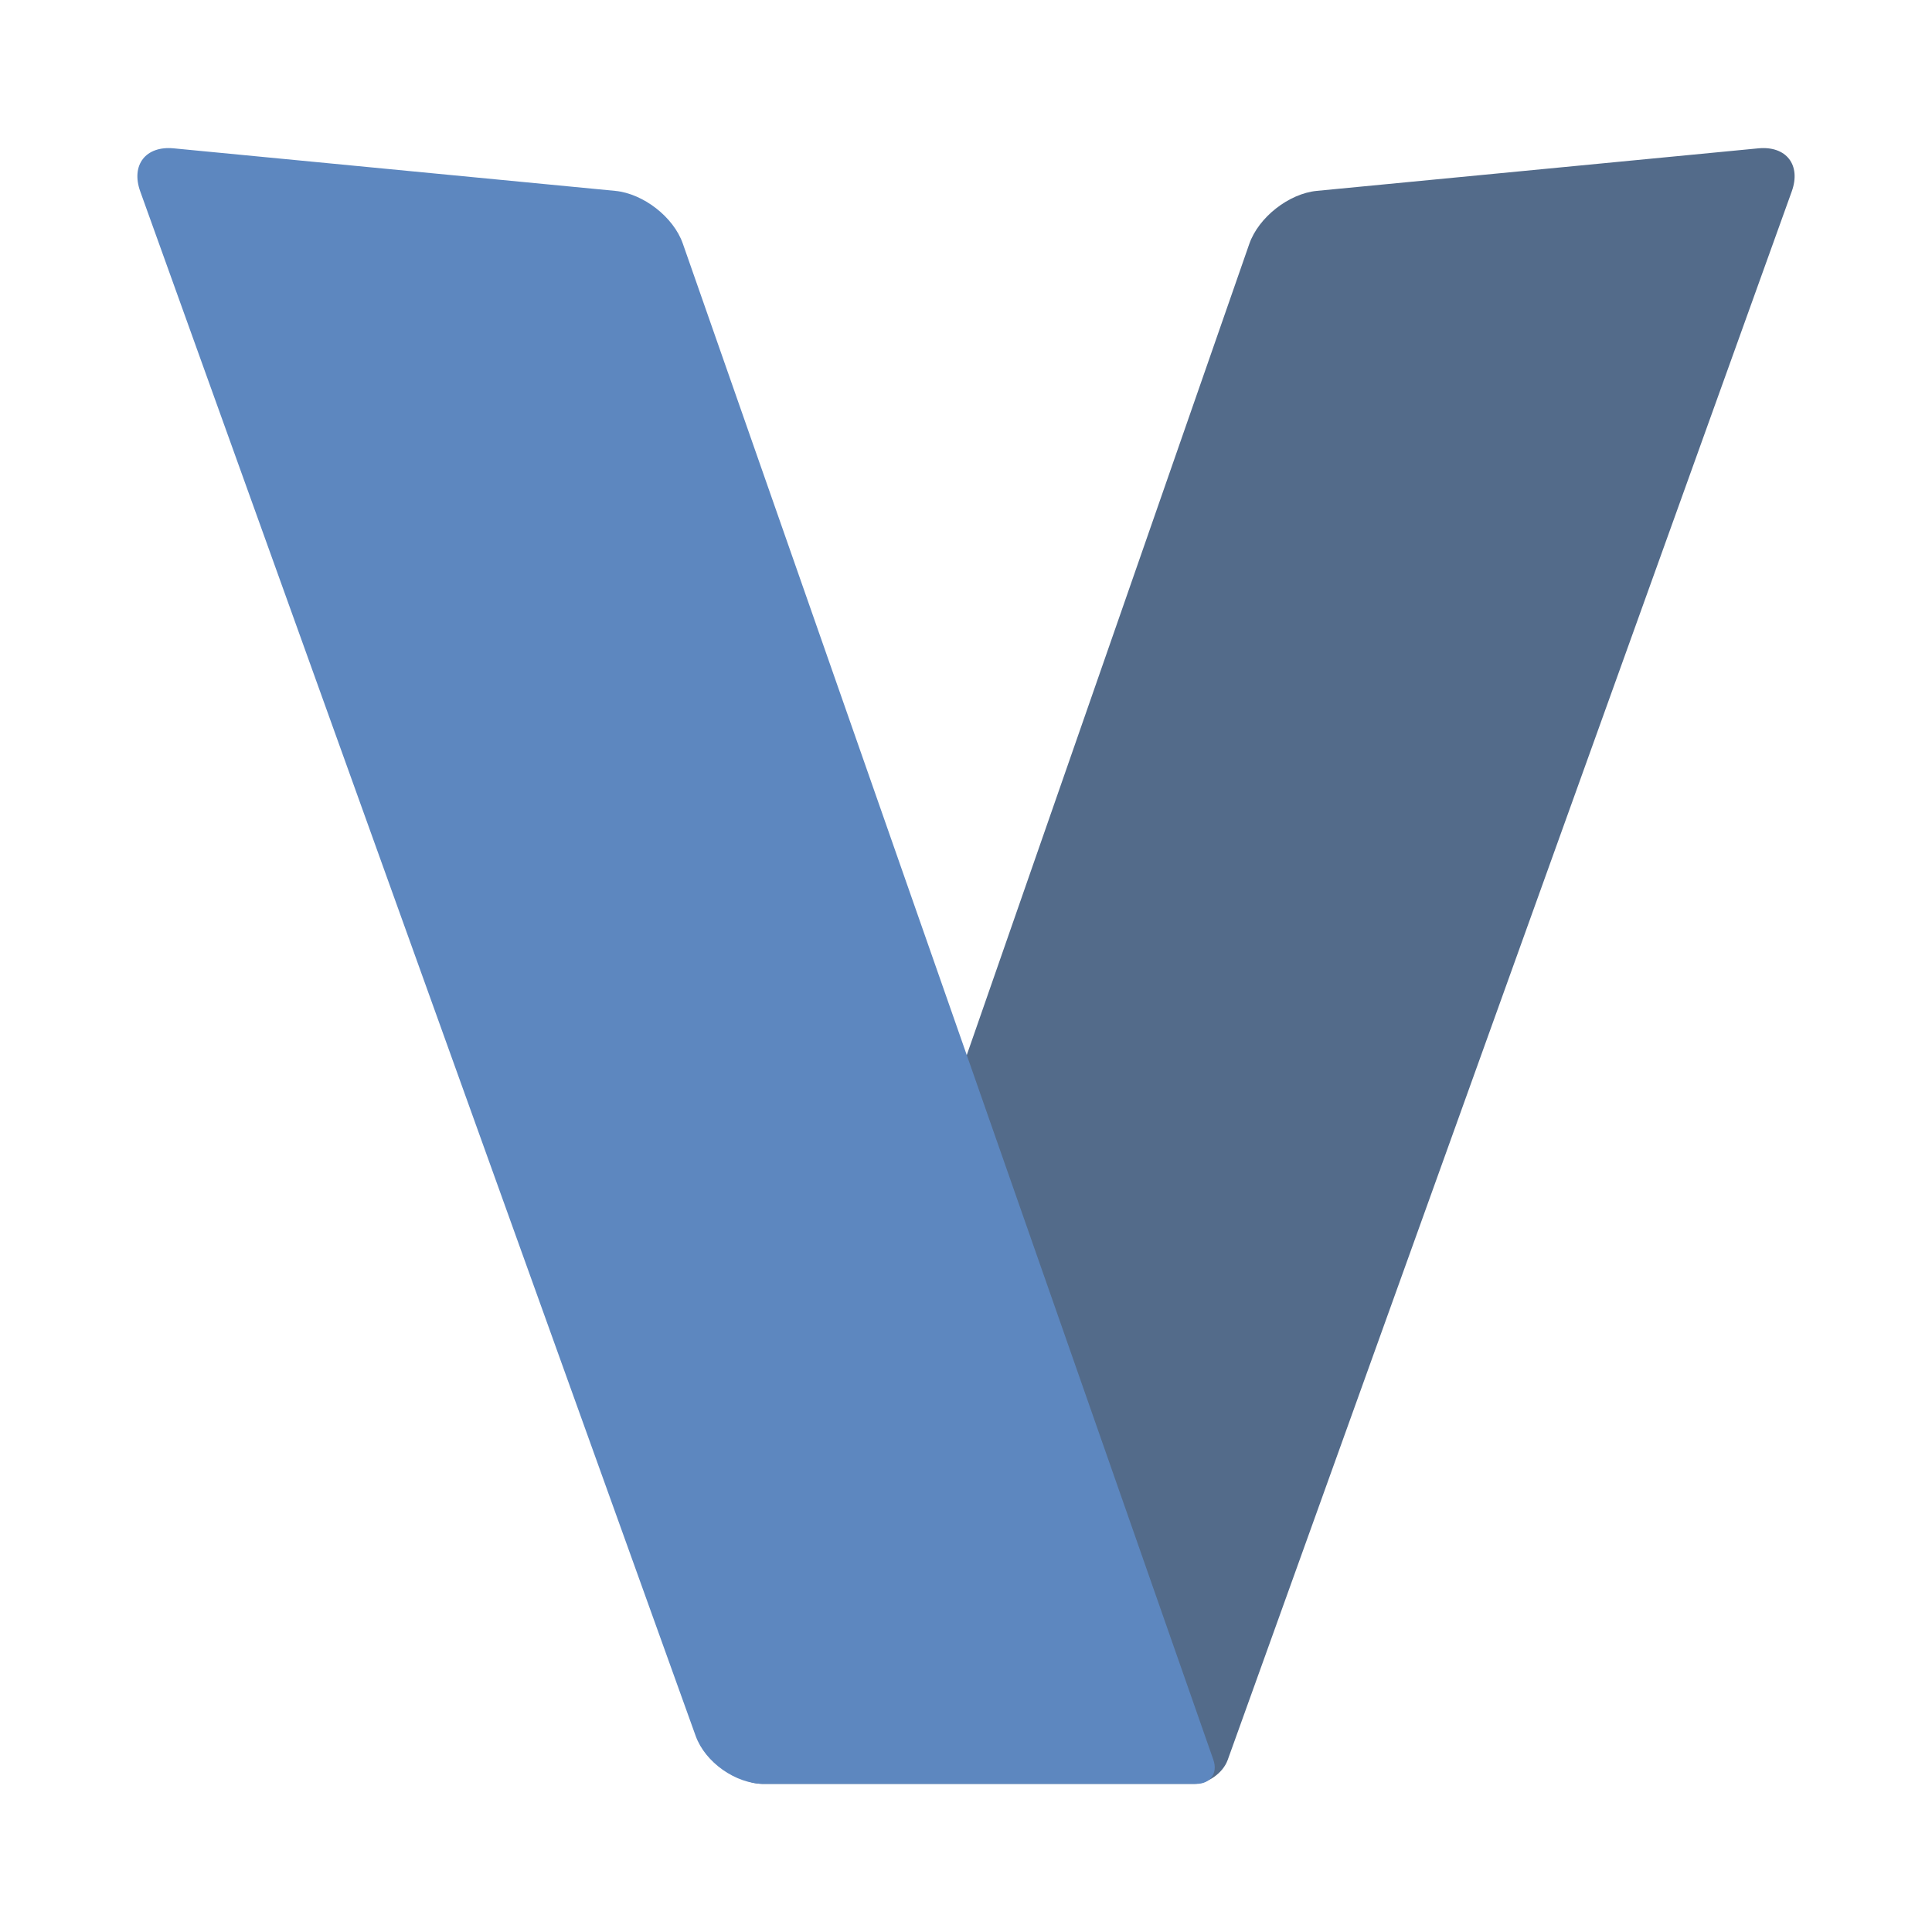
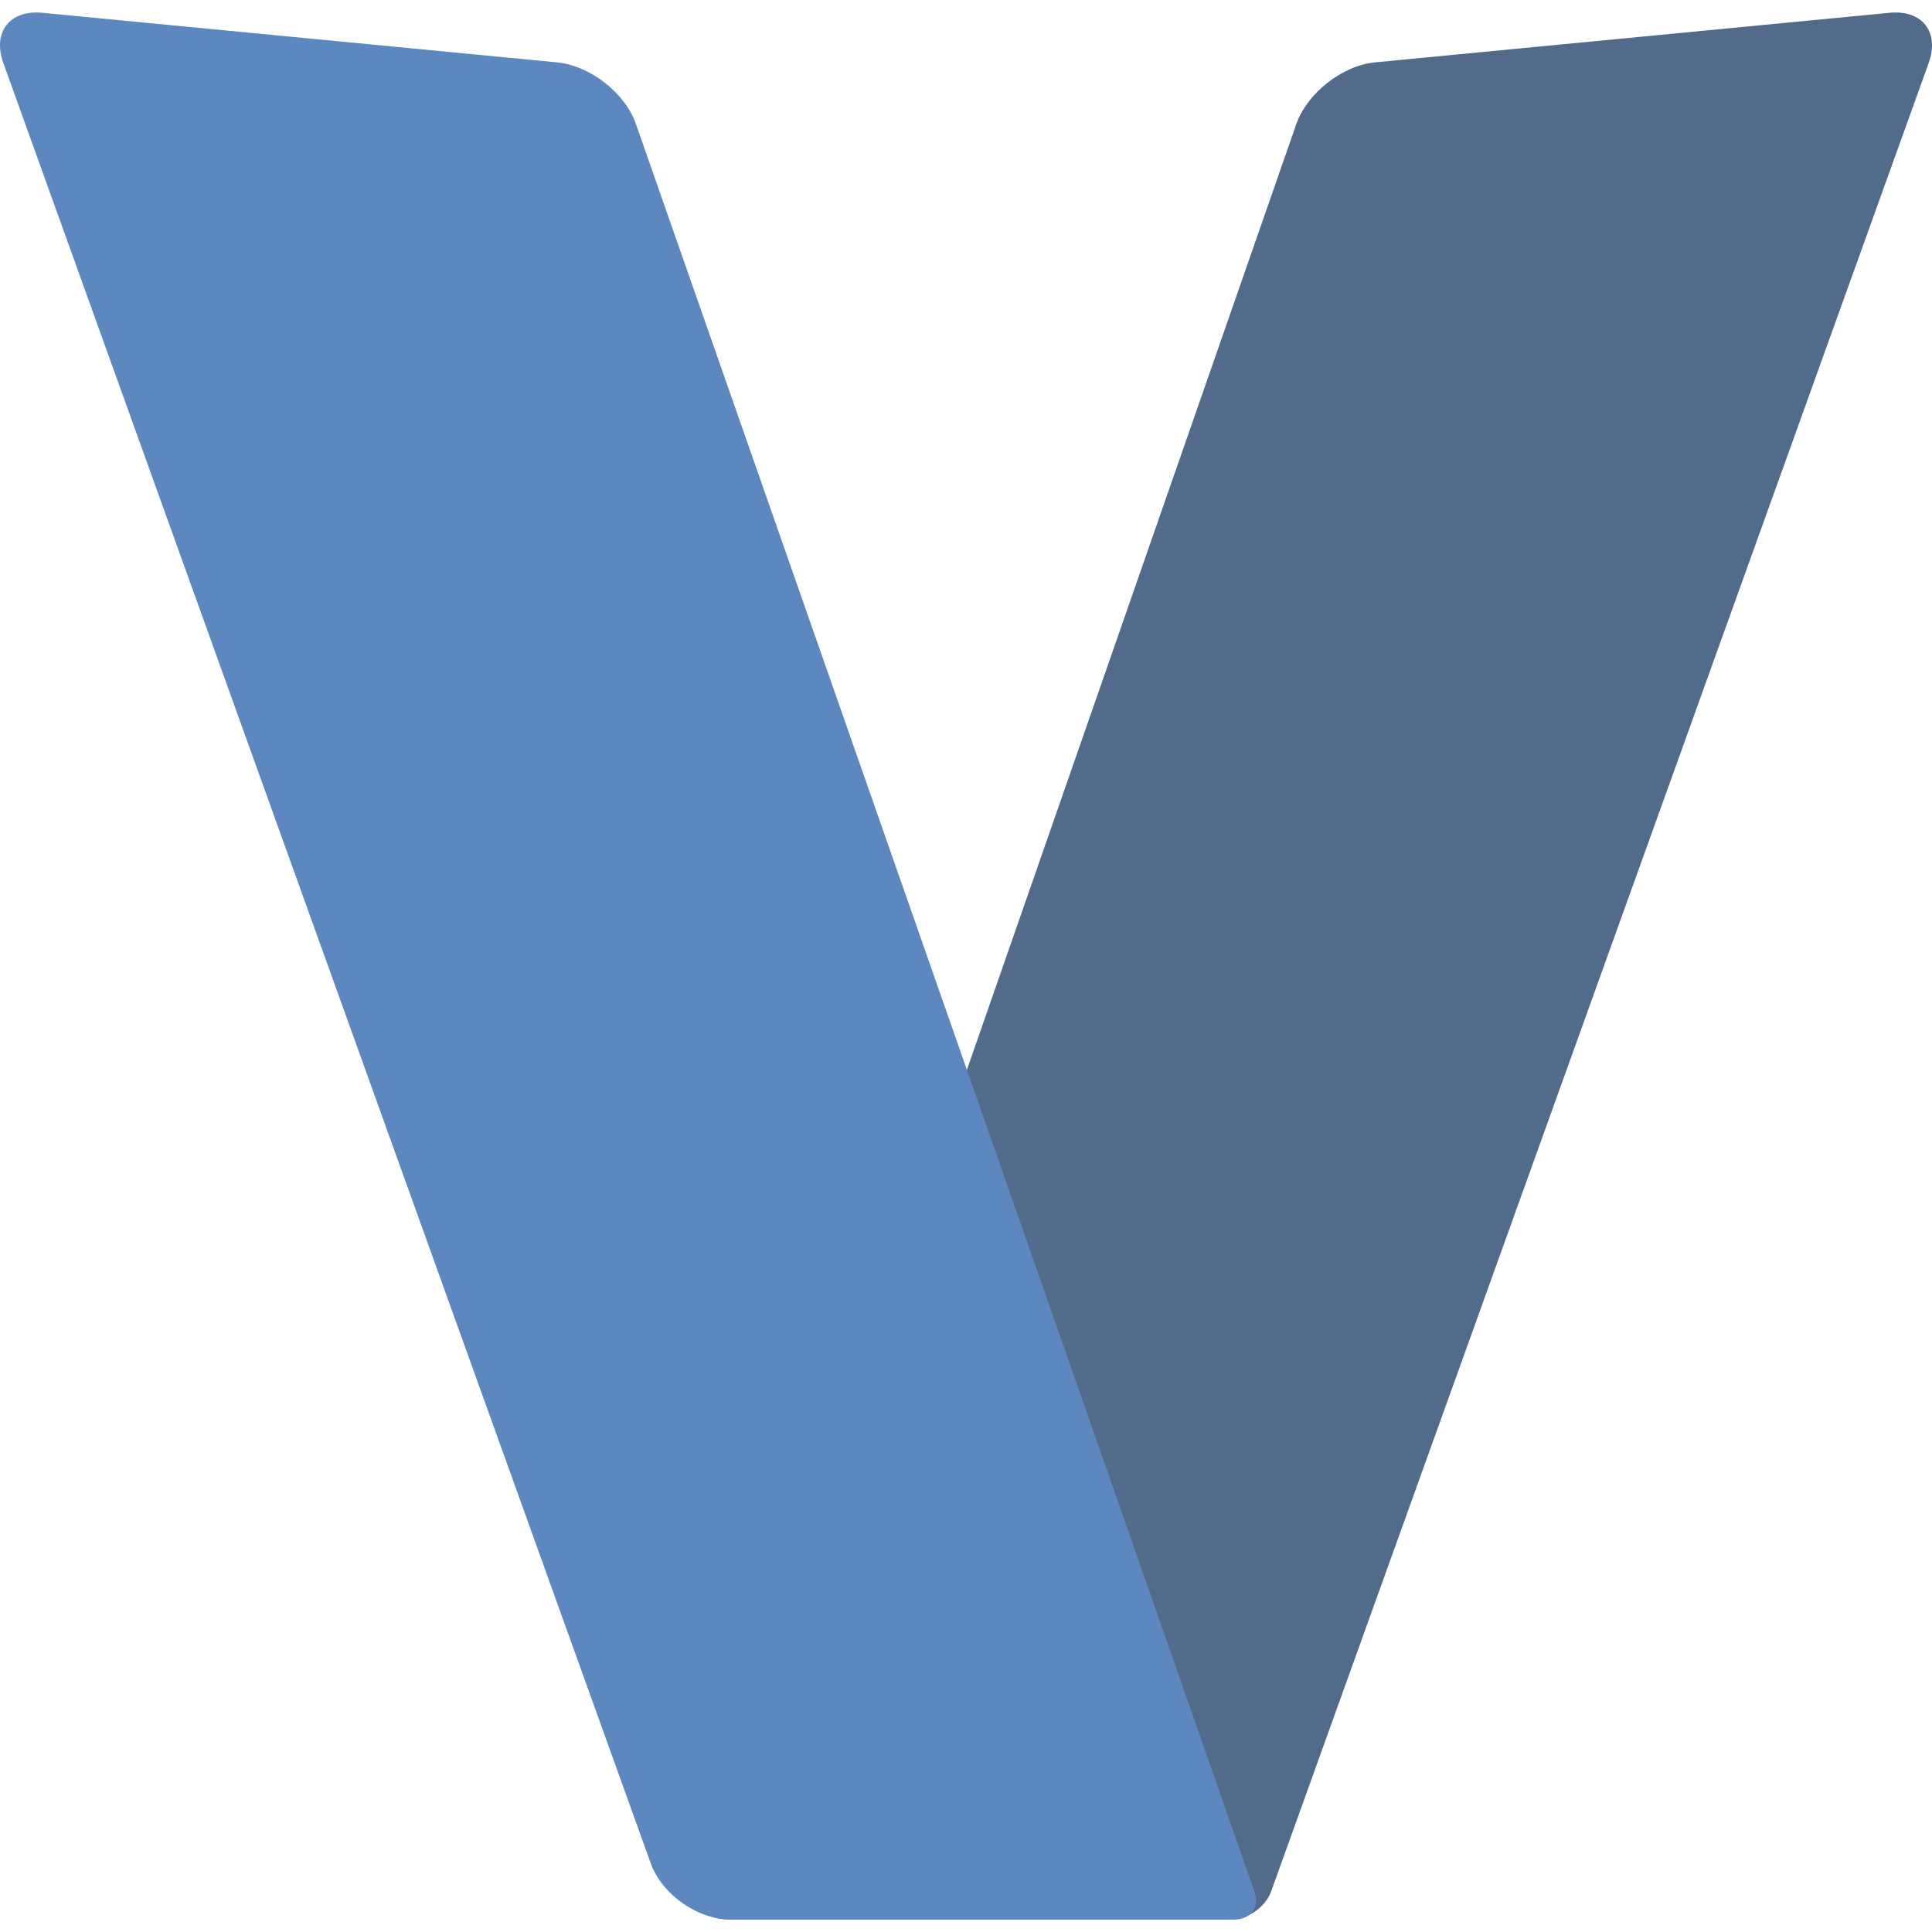
<svg xmlns="http://www.w3.org/2000/svg" viewBox="0 0 128 128">
-   <g transform="matrix(0.256,0,0,0.256,0,0)">
-     <path fill="#536B8A" d="M318.422 453.543L463.705 49.541c2.463-6.852-1.42-11.848-8.668-11.149L340.786 49.398c-7.247.699-15.076 6.848-17.47 13.723L188.843 449.216c-2.396 6.875 1.571 12.457 8.852 12.457h111.206c3.64 0 7.596-2.78 8.828-6.207z" />
-     <path fill="#5D87BF" d="M44.963 38.392L159.214 49.398c7.247.699 15.084 6.745 17.49 13.617L314.022 455.448c1.202 3.437-.777 6.225-4.418 6.225H197.695c-7.281 0-15.193-5.562-17.657-12.414L36.295 49.541c-2.463-6.852 1.42-11.848 8.668-11.149z" />
-   </g>
+   <path fill="#536b8a" d="M84.42 124.746 127.78 4.174c.735-2.045-.424-3.536-2.587-3.327L91.095 4.132c-2.163.208-4.5 2.043-5.214 4.095L45.748 123.455c-.715 2.052.469 3.718 2.642 3.718h33.189c1.086 0 2.267-.83 2.634-1.853z" />
+   <path fill="#5d87bf" d="m2.808.847 34.097 3.285c2.163.208 4.502 2.013 5.22 4.063l40.982 117.12c.359 1.026-.232 1.858-1.319 1.858H48.39c-2.173 0-4.534-1.66-5.27-3.705L.221 4.174C-.514 2.13.645.638 2.808.847" />
</svg>
